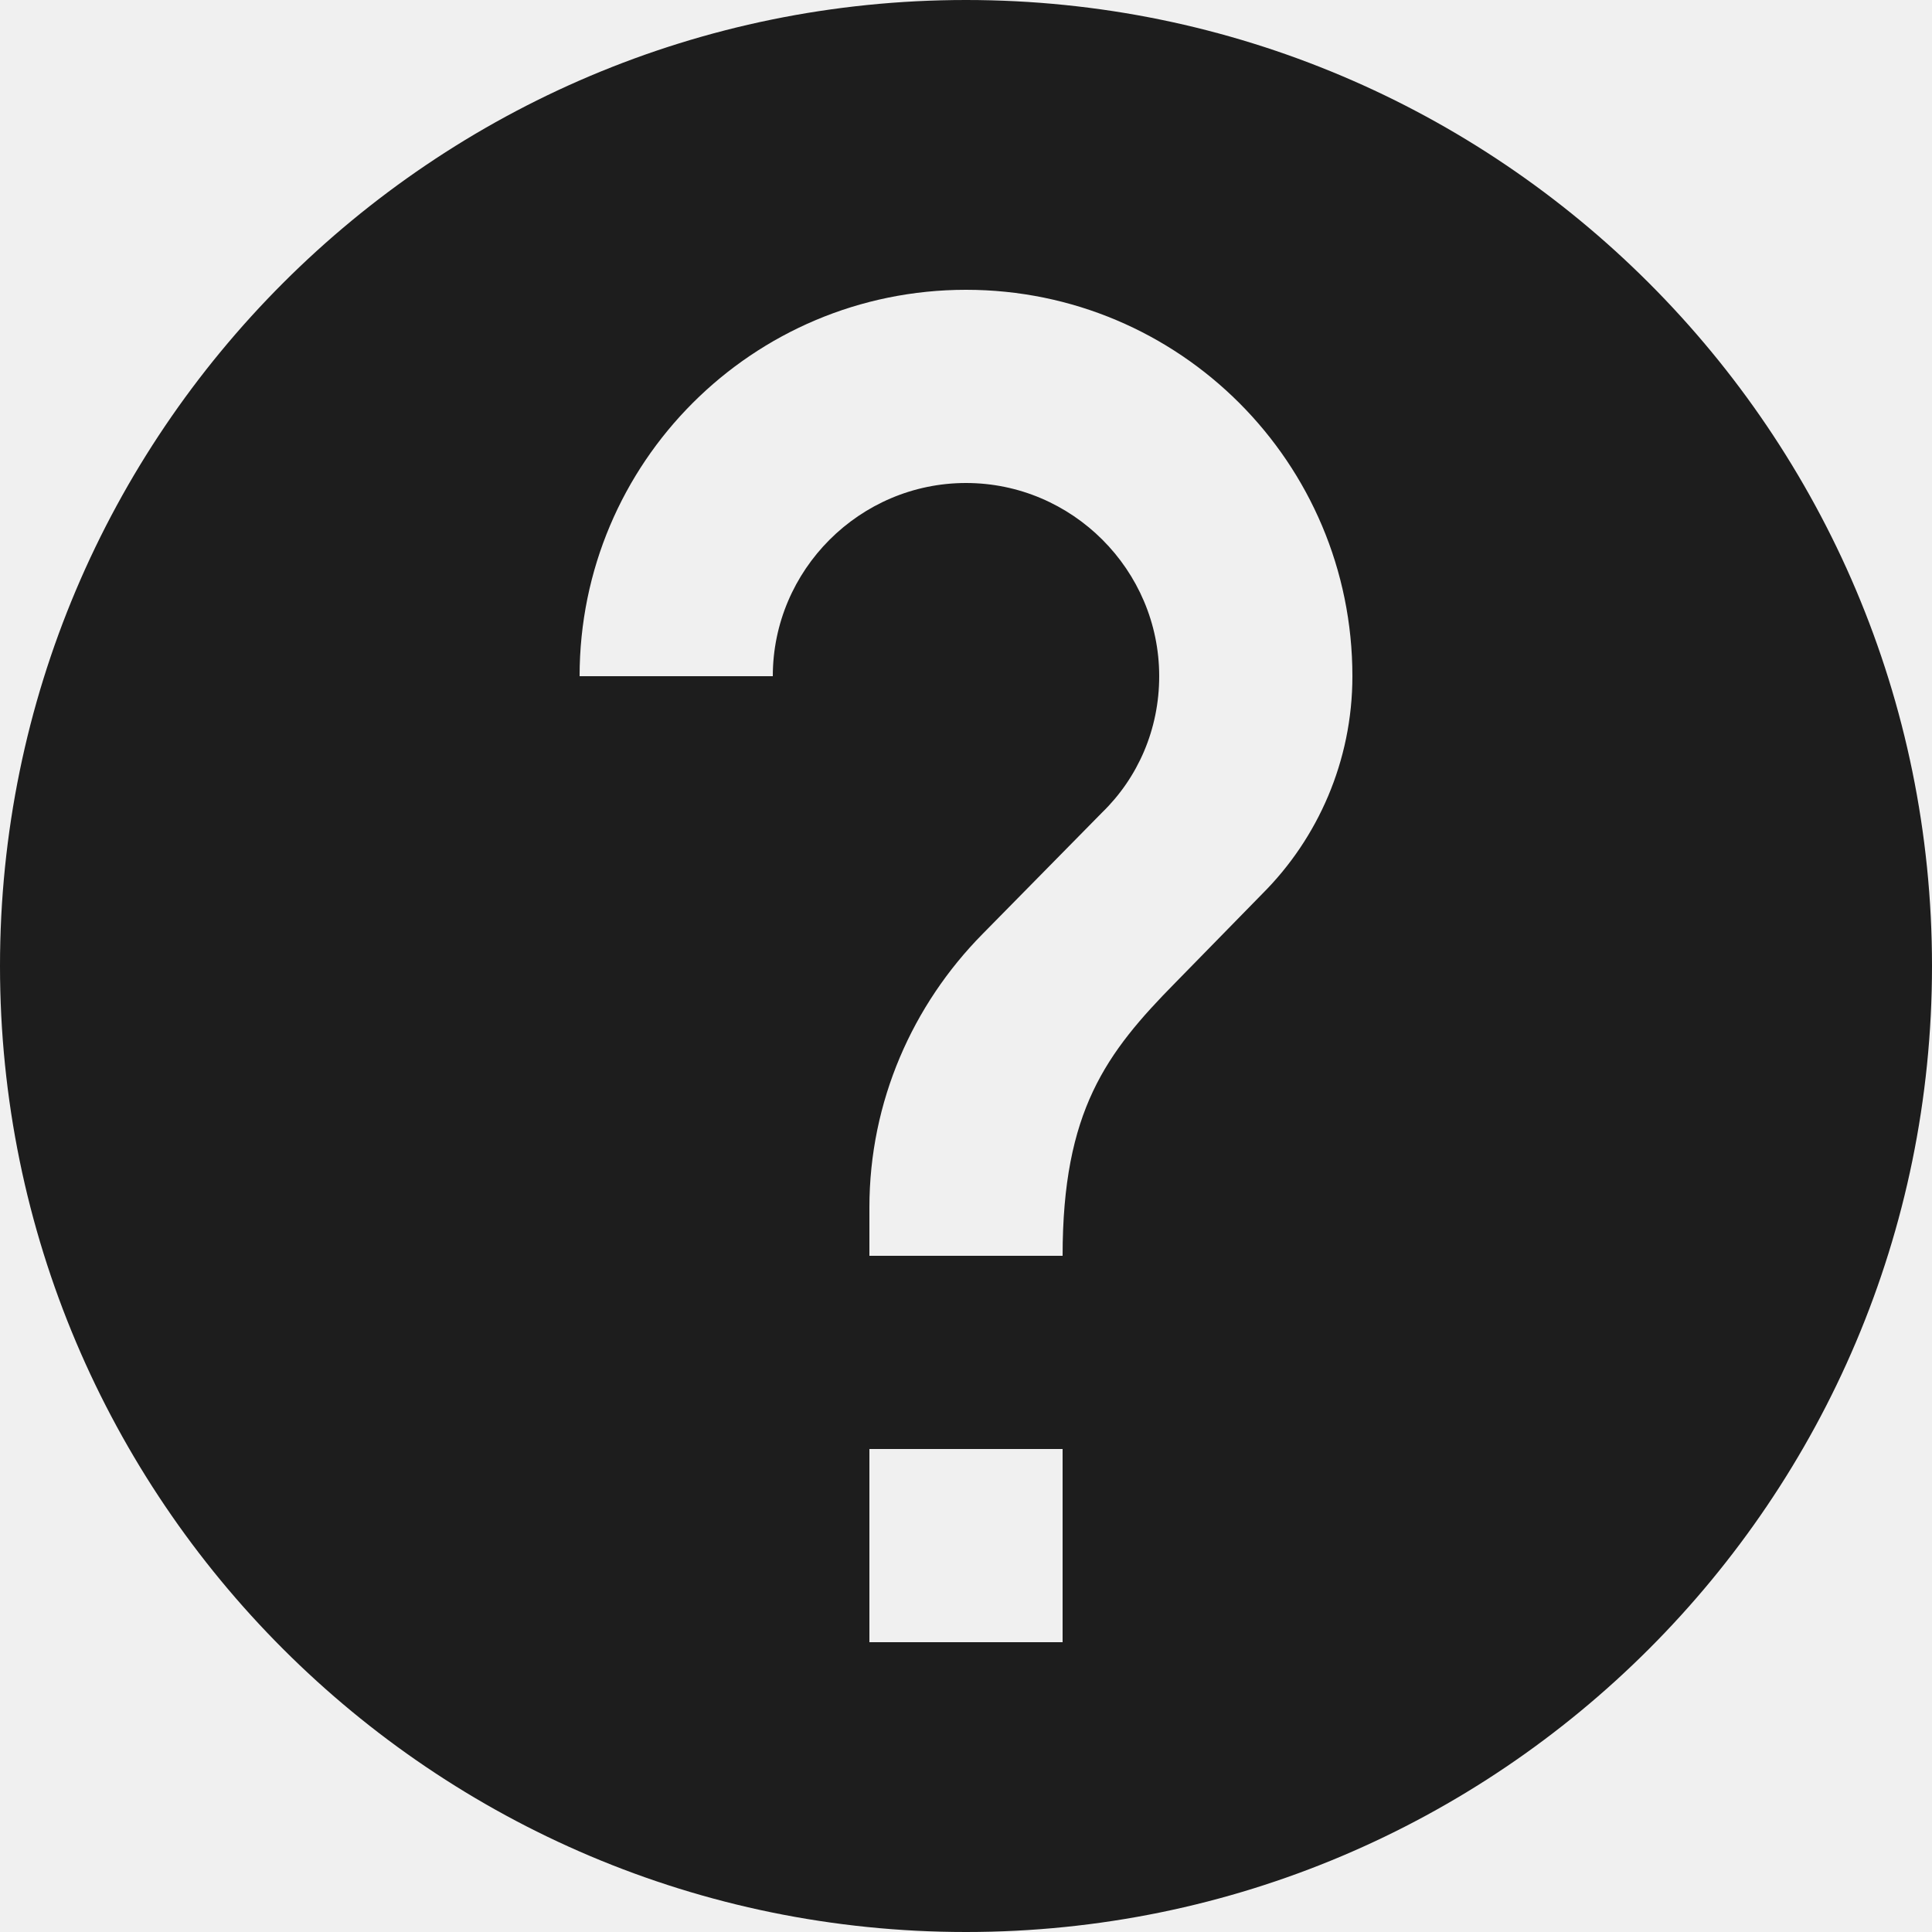
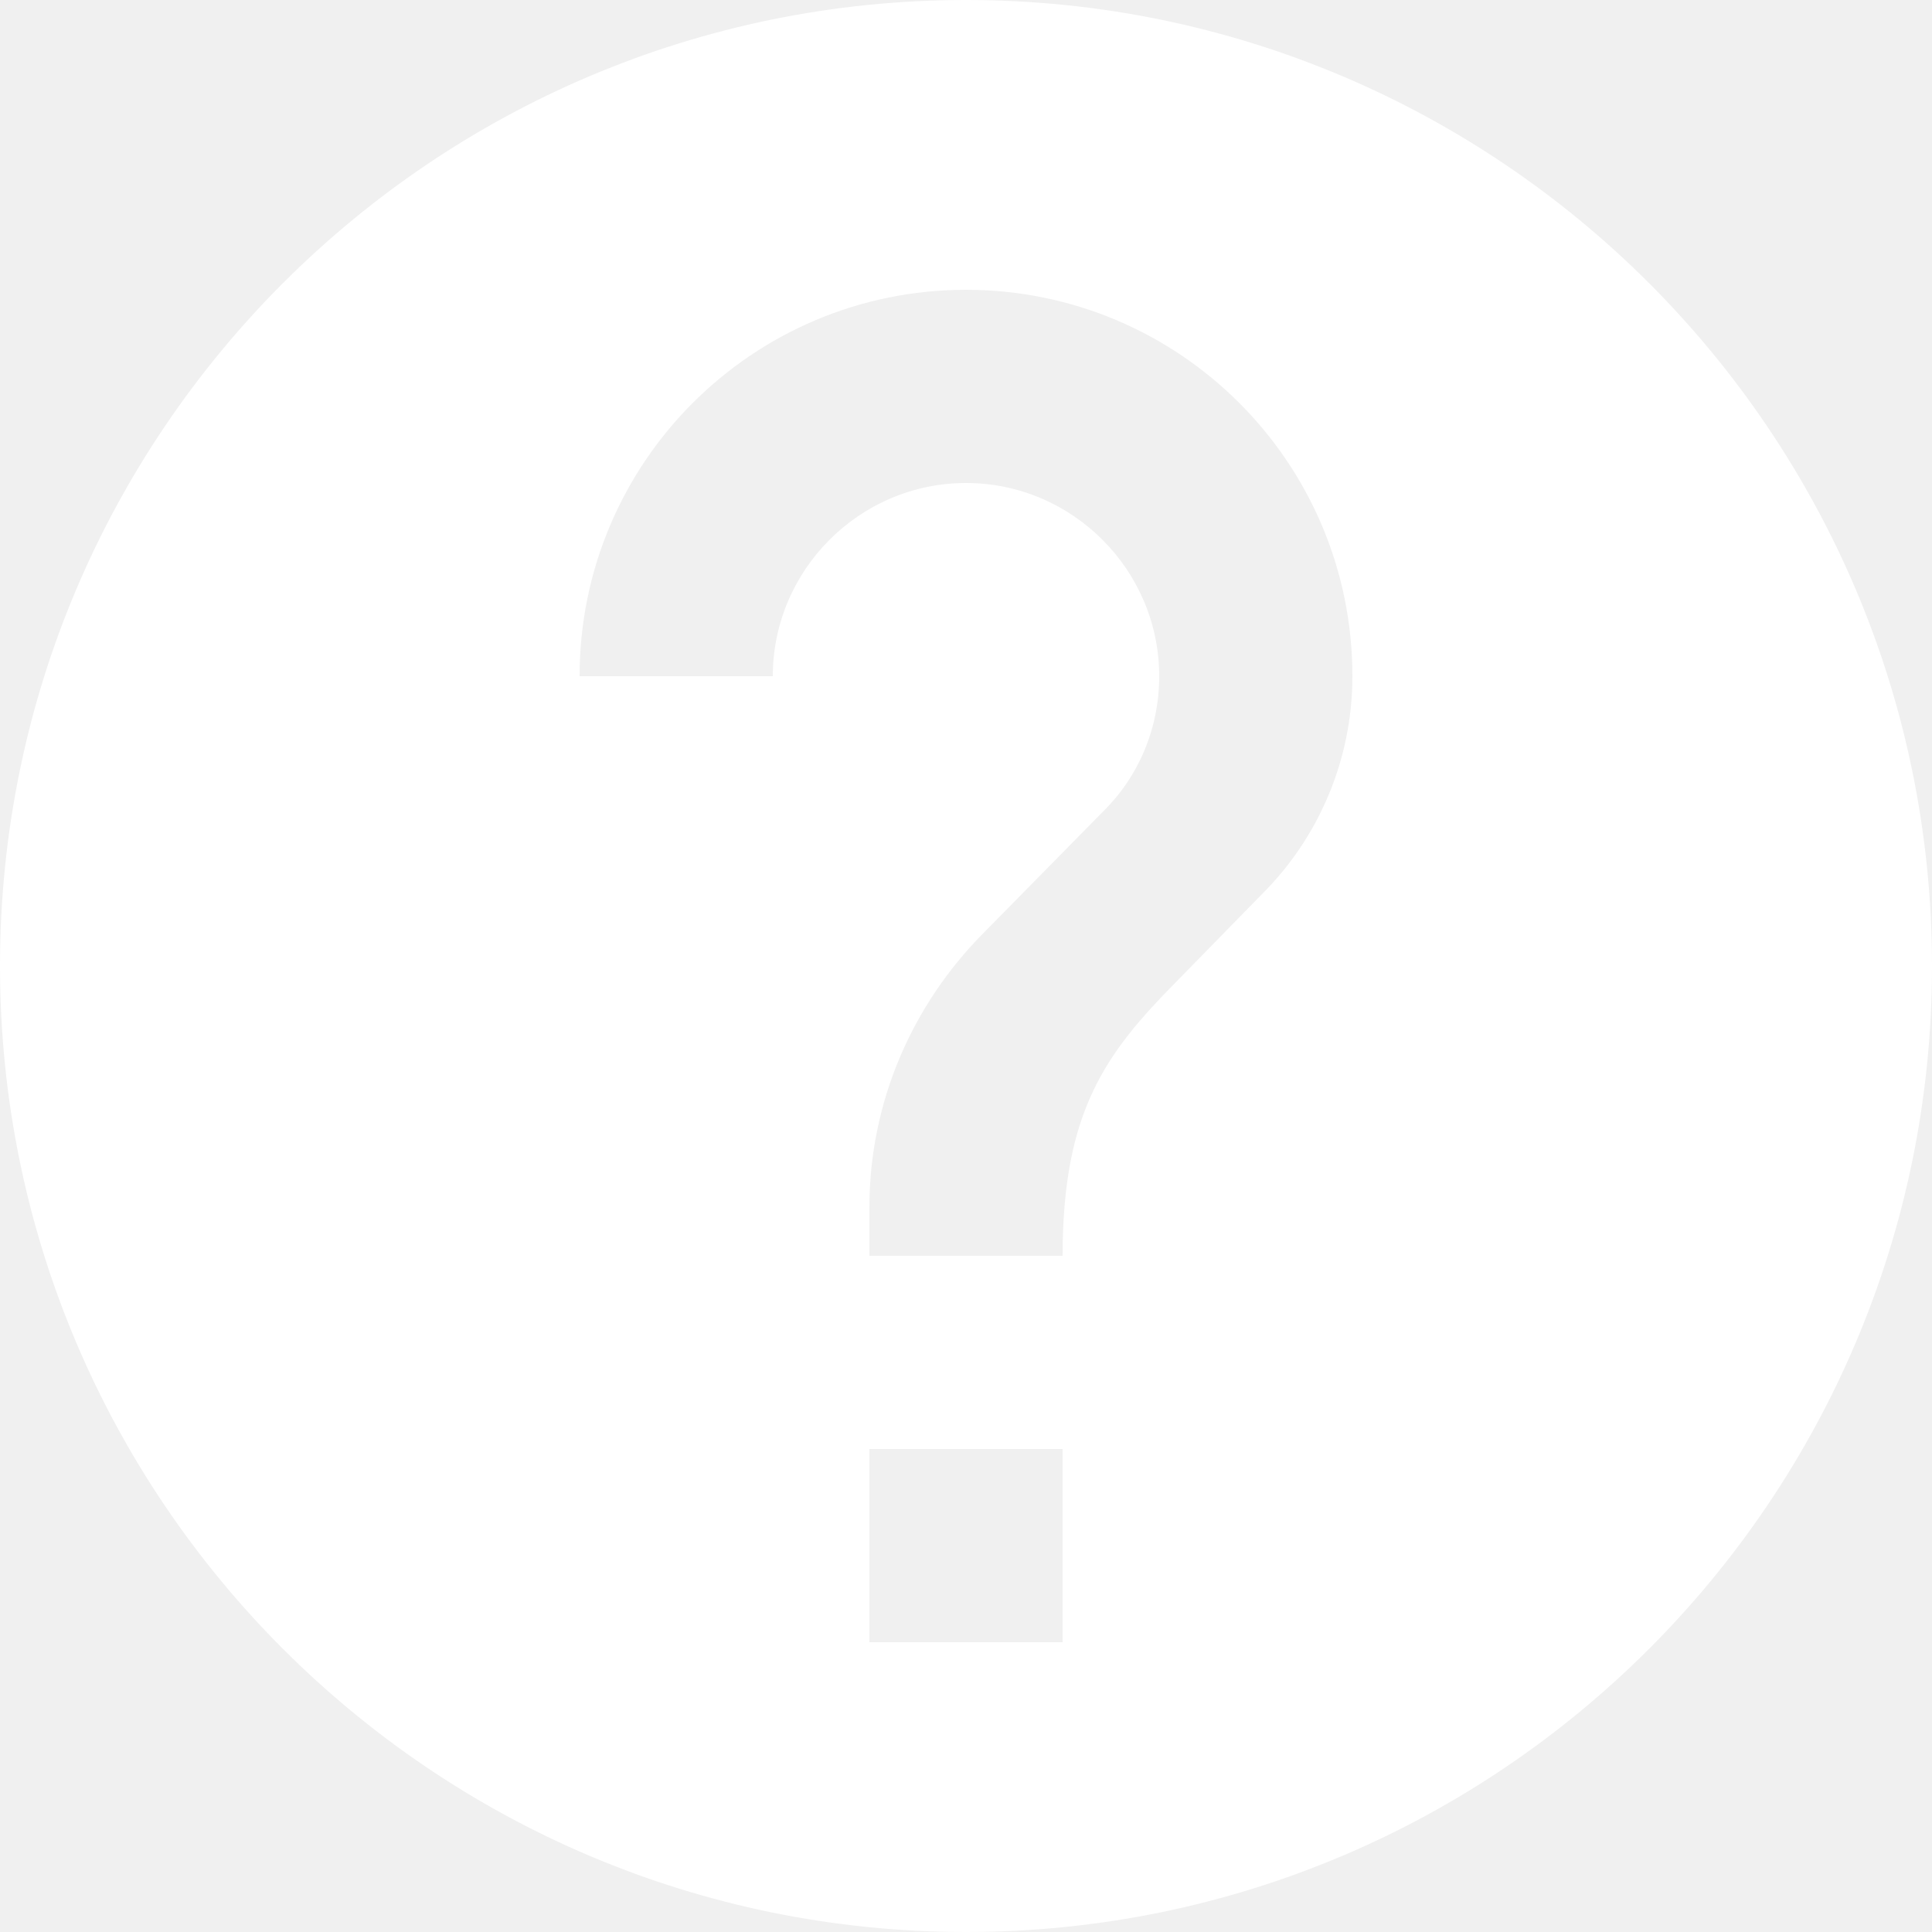
<svg xmlns="http://www.w3.org/2000/svg" width="20px" height="20px" viewBox="0 0 20 20" version="1.1">
  <g id="Icons" stroke="none" stroke-width="1" fill="none" fill-rule="evenodd">
    <g id="Outlined" transform="translate(-816, -288)">
      <g id="Action" transform="translate(100, 100)">
        <g id="Outlined-/-Action-/-help" transform="translate(714, 186)">
          <g>
            <polygon id="Path" points="0 0 24 0 24 24 0 24" />
-             <path d="M12,2 C6.48,2 2,6.48 2,12 C2,17.52 6.48,22 12,22 C17.52,22 22,17.52 22,12 C22,6.48 17.52,2 12,2 Z M13,19 L11,19 L11,17 L13,17 L13,19 Z M15.07,11.25 L14.17,12.17 C13.45,12.9 13,13.5 13,15 L11,15 L11,14.5 C11,13.4 11.45,12.4 12.17,11.67 L13.41,10.41 C13.78,10.05 14,9.55 14,9 C14,7.9 13.1,7 12,7 C10.9,7 10,7.9 10,9 L8,9 C8,6.79 9.79,5 12,5 C14.21,5 16,6.79 16,9 C16,9.88 15.64,10.68 15.07,11.25 Z" id="🔹-Icon-Color" fill="#1D1D1D" />
+             <path d="M12,2 C6.48,2 2,6.48 2,12 C2,17.52 6.48,22 12,22 C17.52,22 22,17.52 22,12 C22,6.48 17.52,2 12,2 Z M13,19 L11,19 L11,17 L13,17 L13,19 Z M15.07,11.25 L14.17,12.17 C13.45,12.9 13,13.5 13,15 L11,15 L11,14.5 C11,13.4 11.45,12.4 12.17,11.67 L13.41,10.41 C13.78,10.05 14,9.55 14,9 C14,7.9 13.1,7 12,7 C10.9,7 10,7.9 10,9 L8,9 C8,6.79 9.79,5 12,5 C14.21,5 16,6.79 16,9 C16,9.88 15.64,10.68 15.07,11.25 Z" id="🔹-Icon-Color" fill="#ffffff" />
          </g>
        </g>
      </g>
    </g>
  </g>
</svg>
